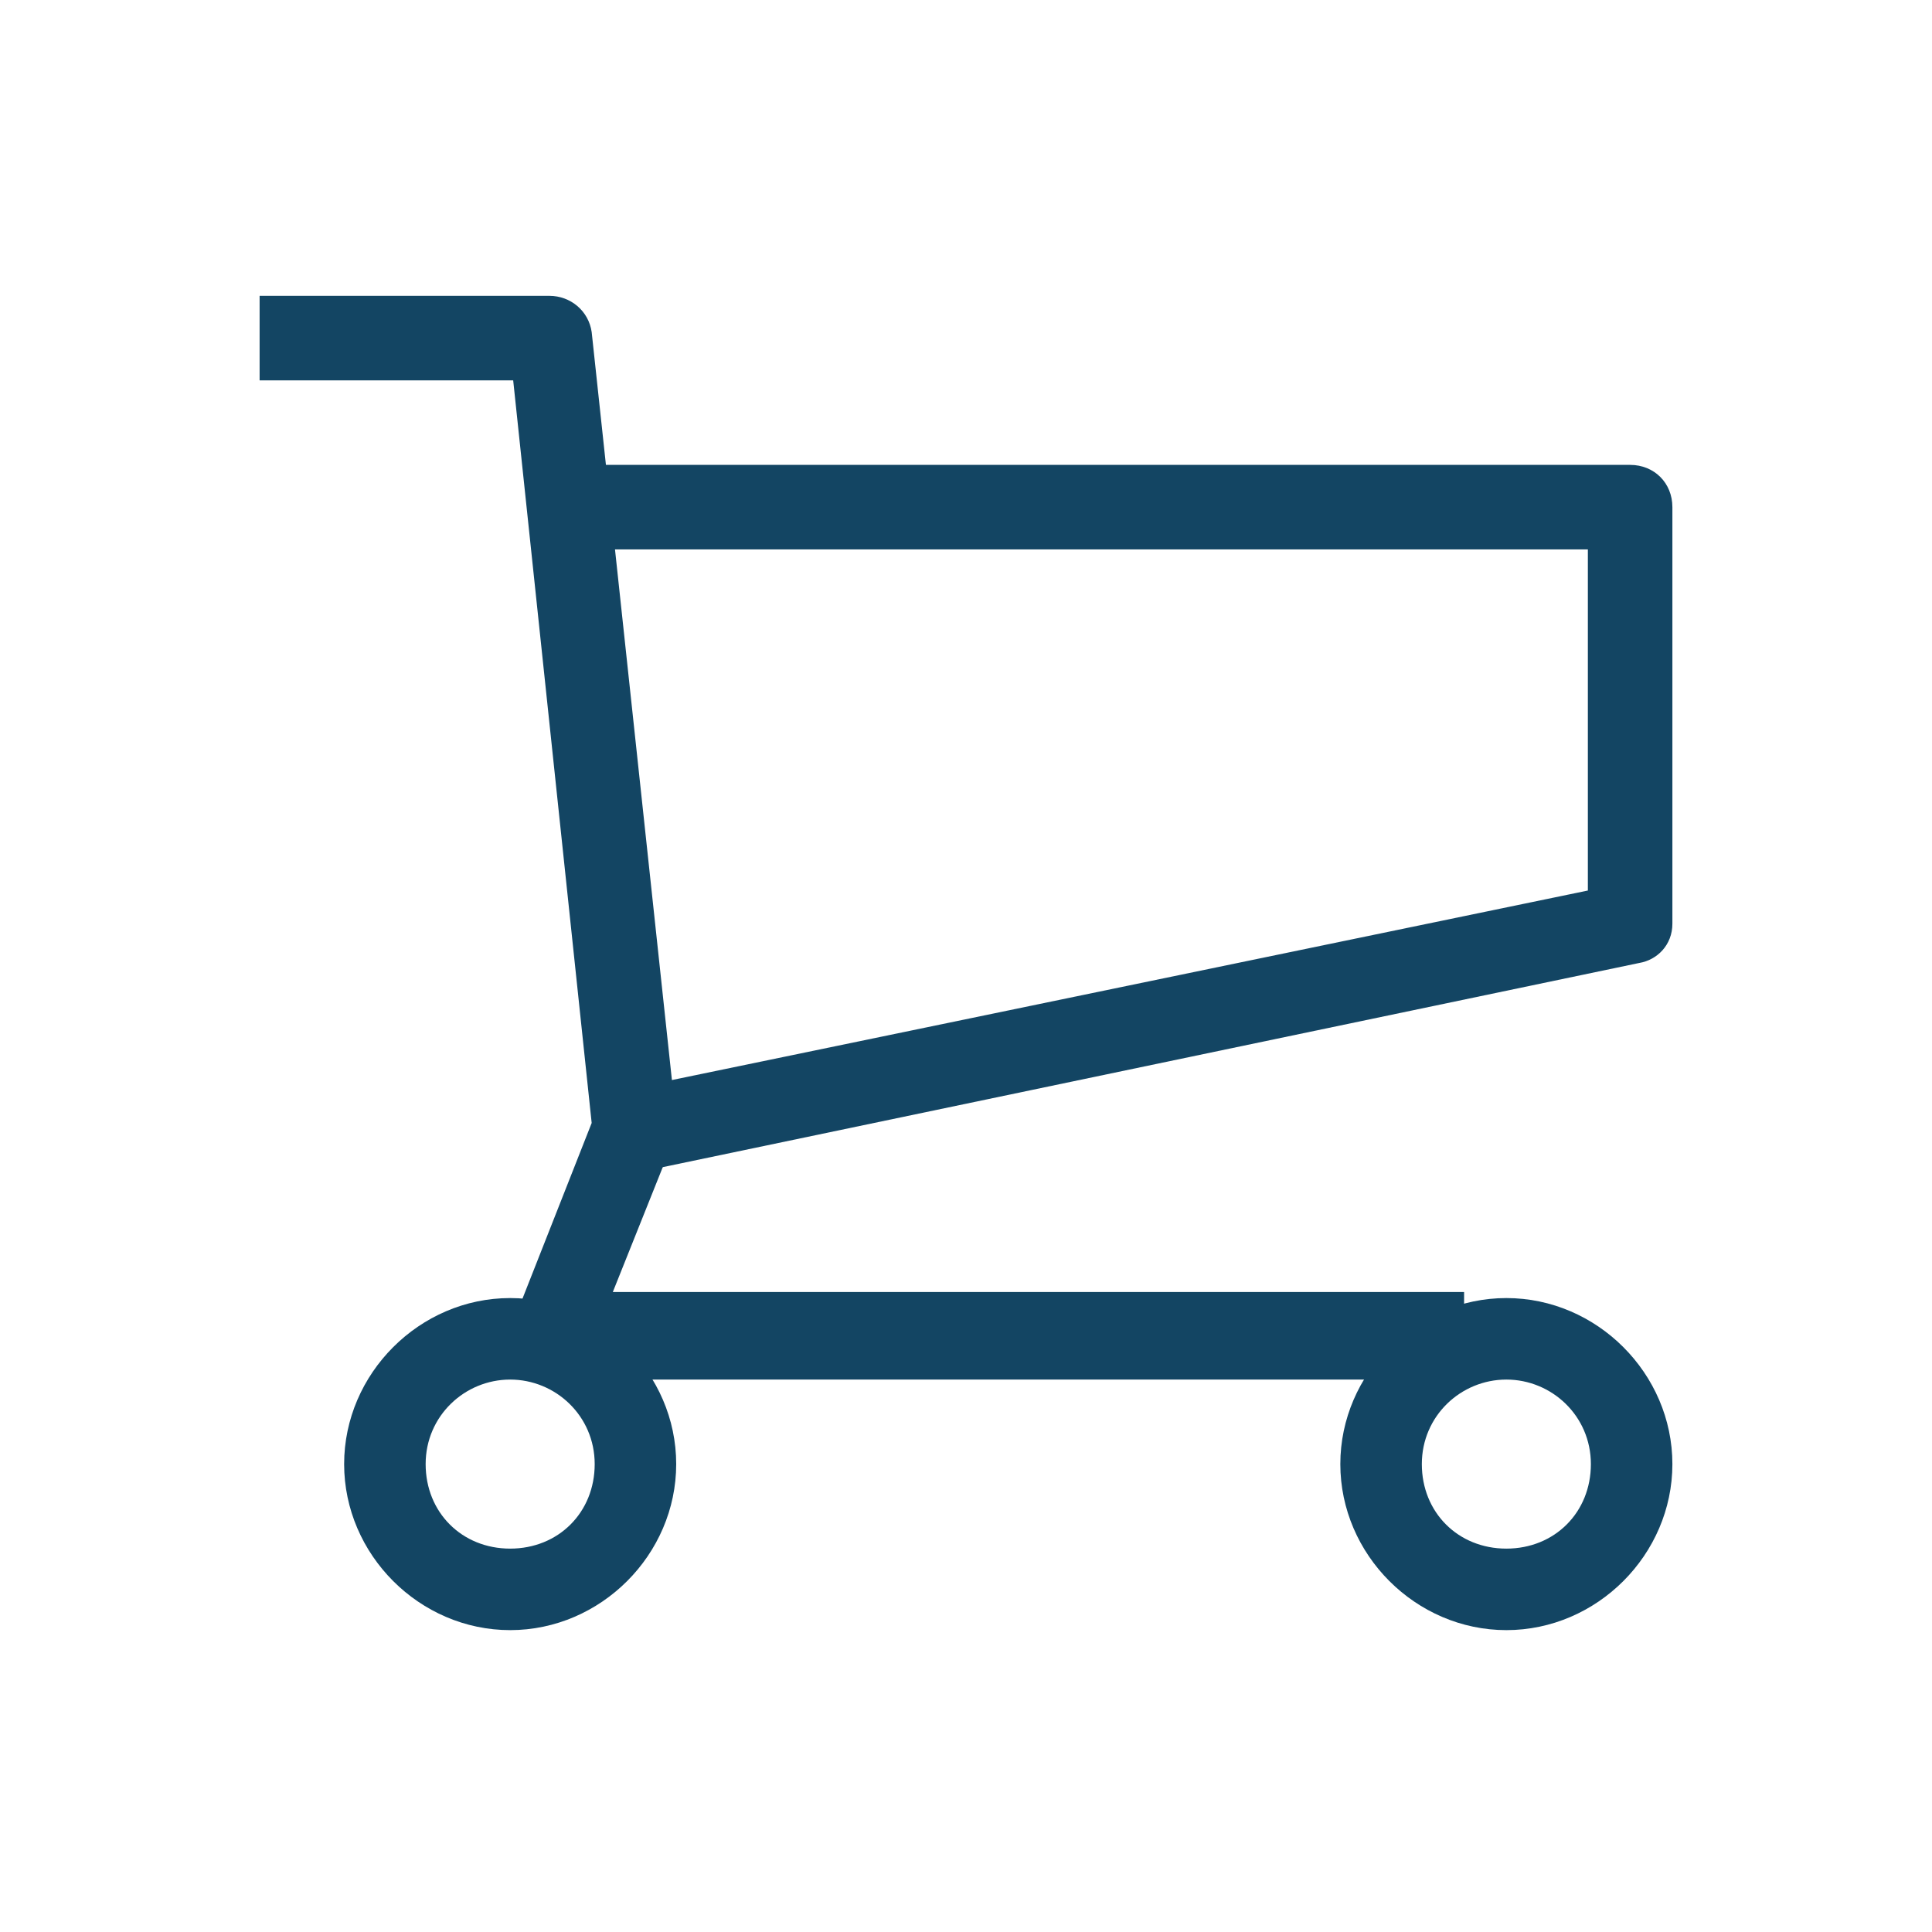
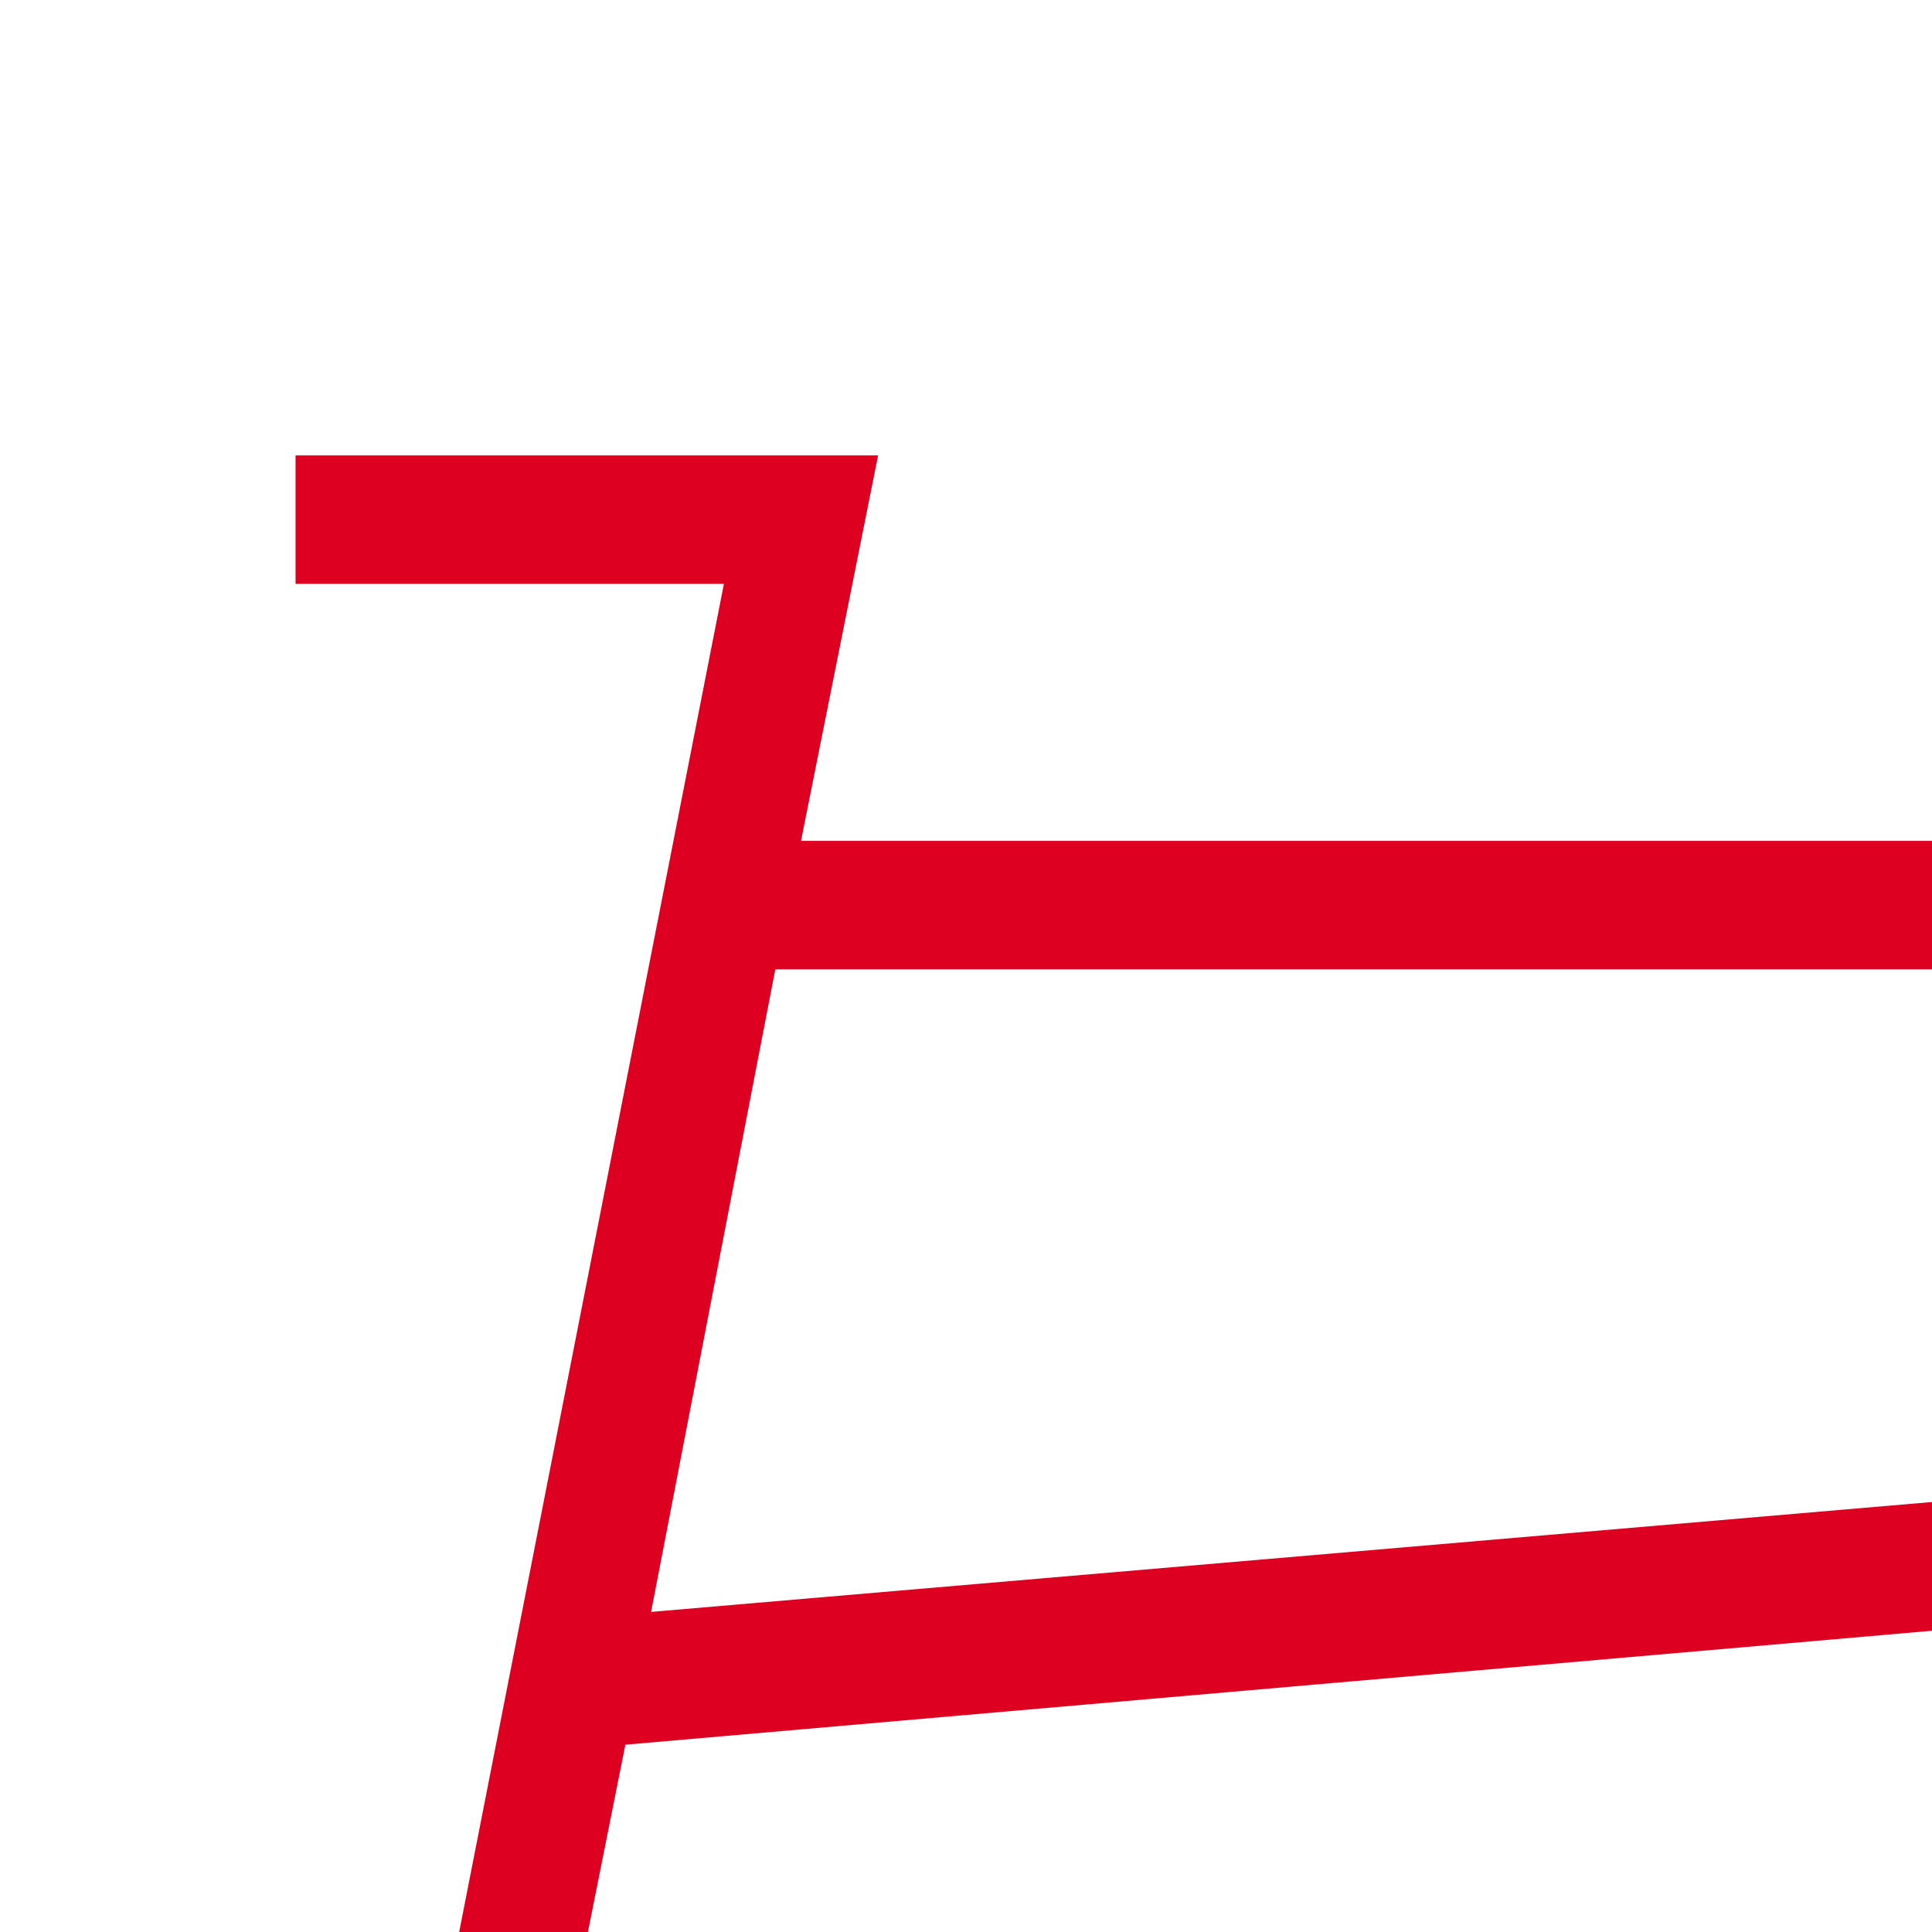
- <svg xmlns="http://www.w3.org/2000/svg" viewBox="0 0 64 64">
-   <g fill="#134563">
-     <path d="M48.5 45.7H18.2c-.5 0-.9-.2-1.1-.6-.3-.4-.3-.9-.1-1.3l2.6-6.6L17 12.6H8.6V9.8h9.6c.7 0 1.3.5 1.4 1.2l2.8 26.1c0 .2 0 .4-.1.7l-2 5h28.2v2.9" />
-     <path d="m21.3 38.8-.6-2.7 31.9-6.6V18.2h-33v-2.8H54c.8 0 1.4.6 1.4 1.4v13.8c0 .7-.5 1.2-1.1 1.3l-33 6.9M49.9 54c-3 0-5.5-2.5-5.5-5.5s2.5-5.5 5.5-5.5 5.5 2.5 5.5 5.5-2.5 5.5-5.5 5.5zm0-8.3c-1.5 0-2.8 1.2-2.8 2.8s1.2 2.8 2.8 2.8 2.8-1.2 2.8-2.8-1.3-2.8-2.8-2.8zm-33 8.3c-3 0-5.5-2.5-5.5-5.5s2.5-5.5 5.5-5.5 5.5 2.5 5.5 5.5-2.5 5.5-5.5 5.5zm0-8.3c-1.5 0-2.8 1.2-2.8 2.8s1.2 2.8 2.8 2.8 2.8-1.2 2.8-2.8-1.3-2.8-2.8-2.8z" />
+ <svg xmlns="http://www.w3.org/2000/svg">
+   <g>
+     <svg height="28" viewBox="0 0 58 58" width="26" fill="#DD0021">
+       <path d="M18.7 17.4l1.2-6 .6-3H6.9v3h10l-6.5 33.1-.6 3h9.1c-1.7 0-3 1.3-3 3s1.3 3 3 3 3-1.3 3-3-1.3-3-3-3H43c-1.7 0-3 1.3-3 3s1.3 3 3 3 3-1.3 3-3-1.3-3-3-3h4.5v-3H13.4l1.2-6 34.4-3 3-.3V17.4H18.7zM49 32.5l-33.8 2.9 2.9-15H49v12.1z" fill="#DD0021" />
+     </svg>
  </g>
</svg>
